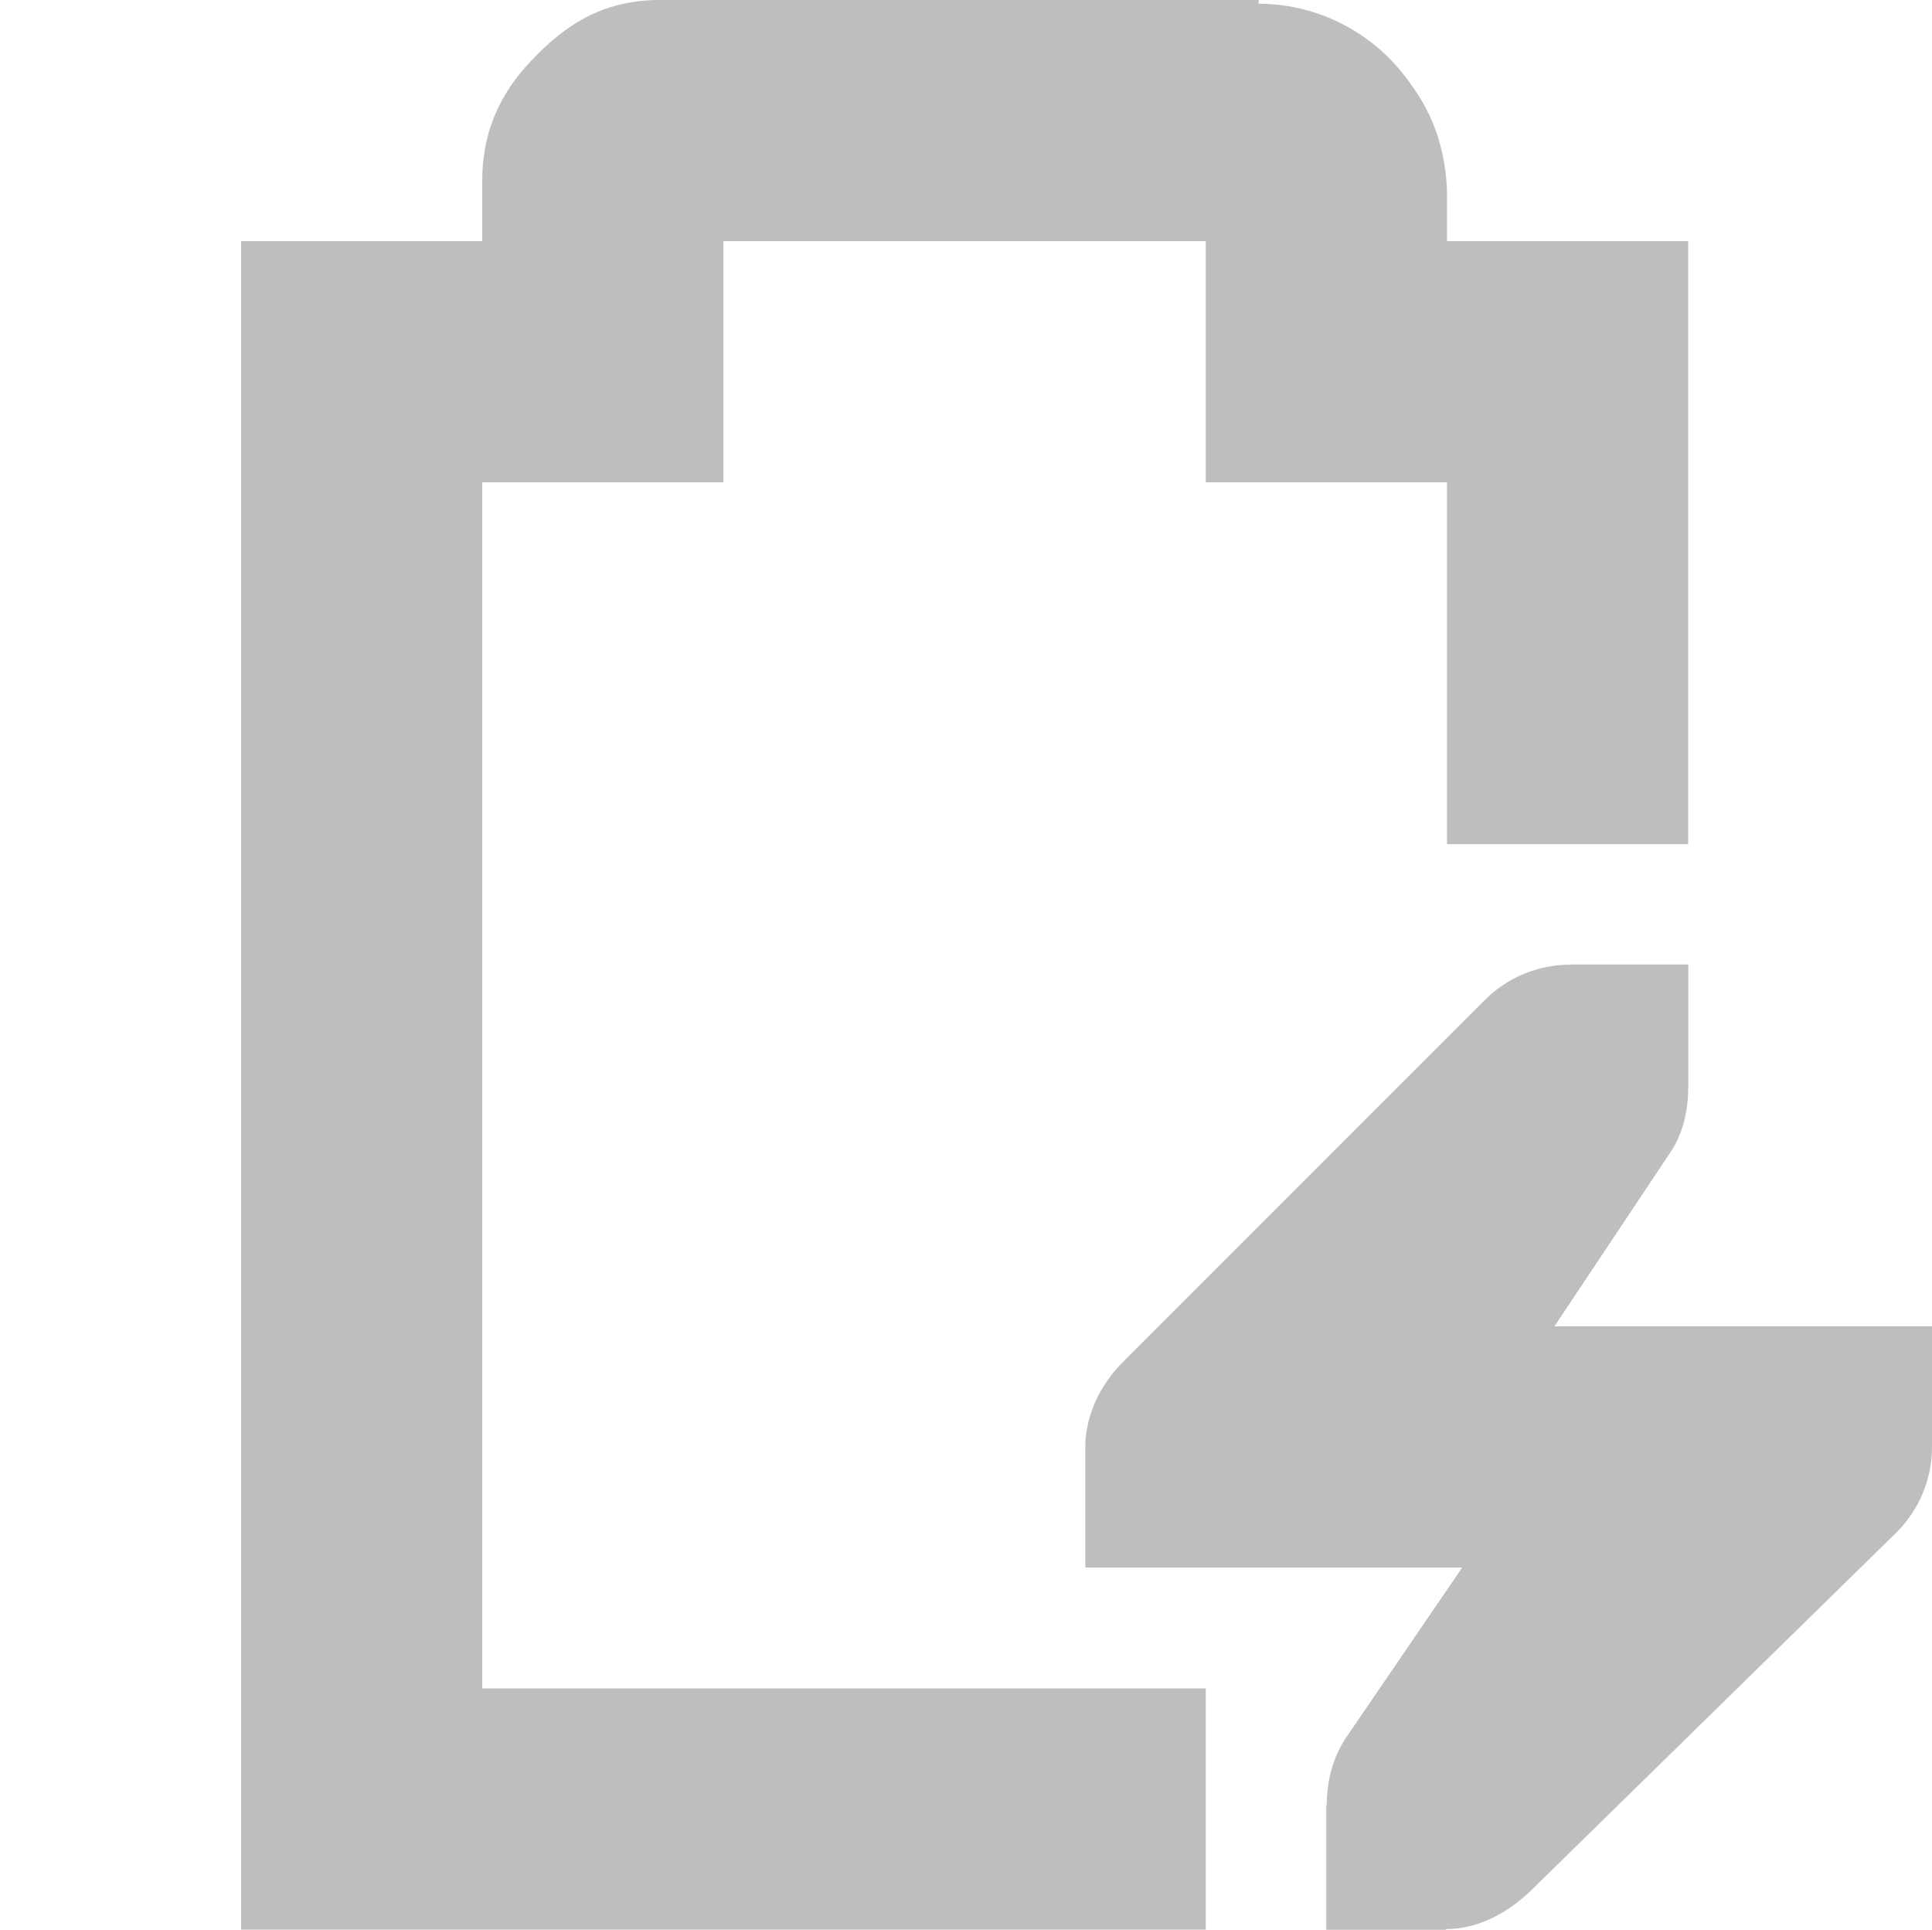
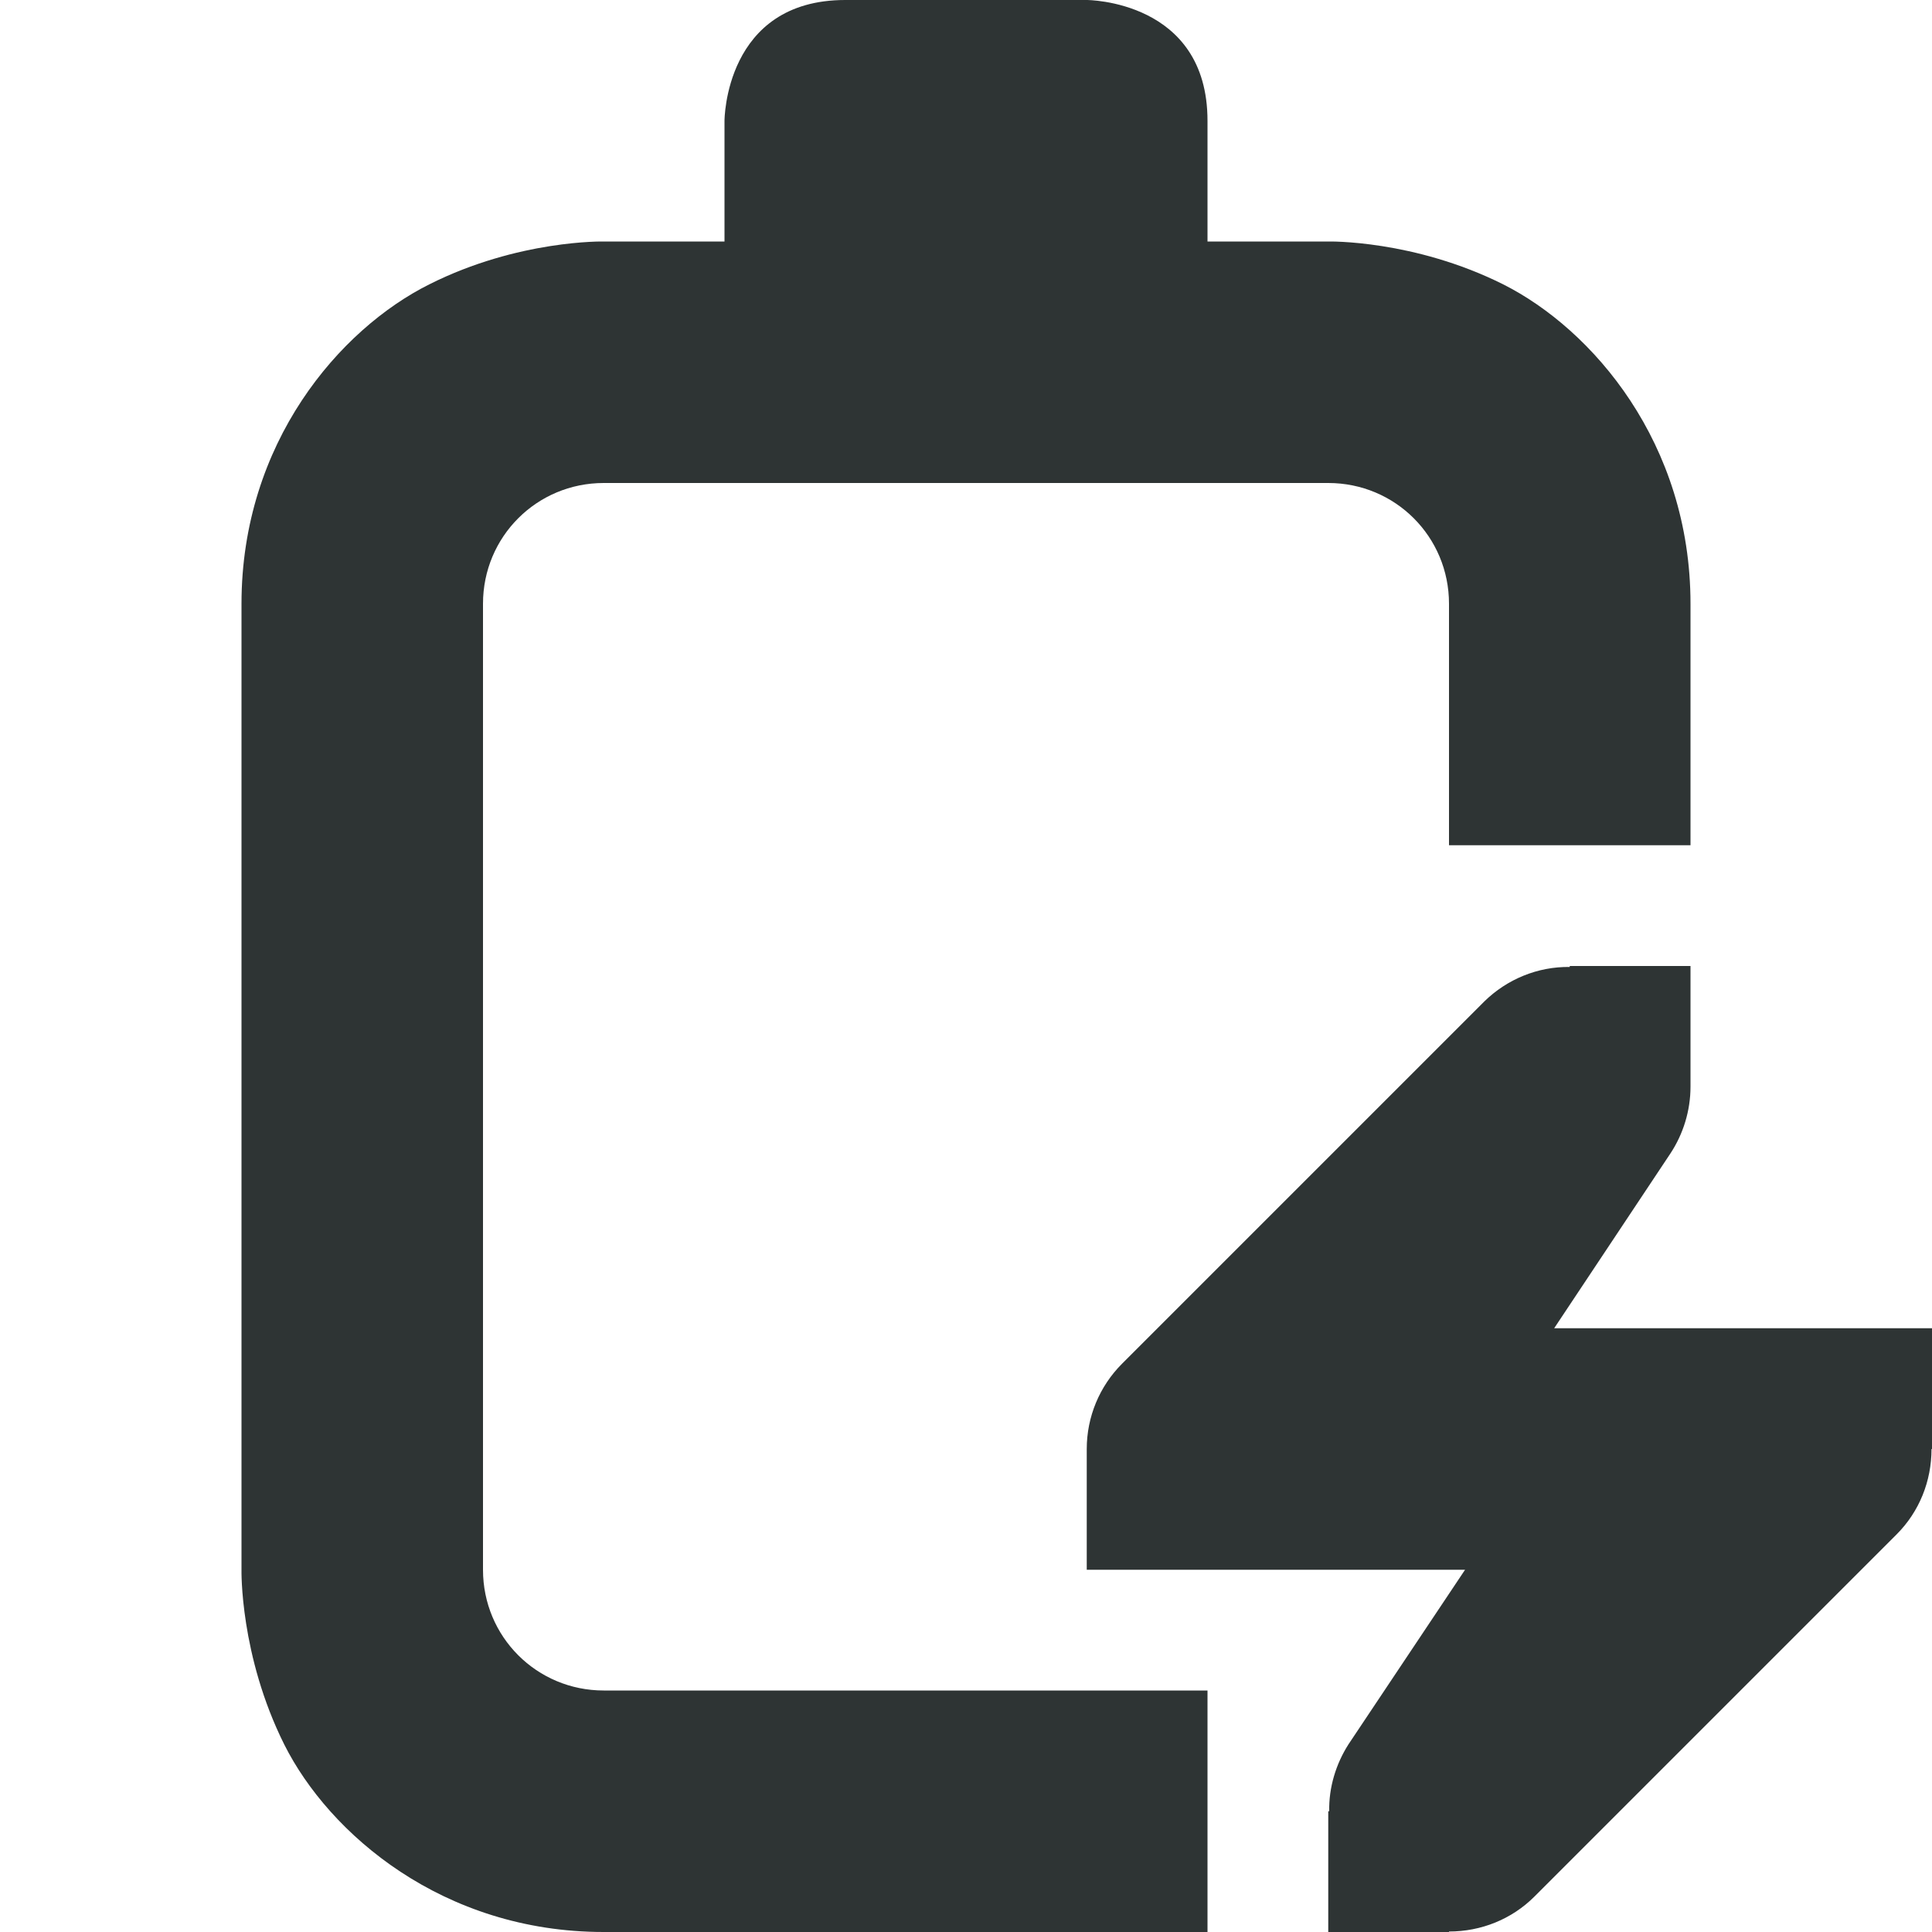
- <svg xmlns="http://www.w3.org/2000/svg" id="svg7384" height="16" width="16.021" version="1.1">
-   <defs id="defs11" />
-   <path style="color:#bebebe;font-variant-ligatures:normal;font-variant-position:normal;font-variant-caps:normal;font-variant-numeric:normal;font-variant-alternates:normal;font-feature-settings:normal;text-indent:0;text-decoration:none;text-decoration-line:none;text-decoration-style:solid;text-decoration-color:#000000;text-transform:none;text-orientation:mixed;dominant-baseline:auto;white-space:normal;shape-padding:0;isolation:auto;mix-blend-mode:normal;solid-color:#000000;fill:#bebebe;color-rendering:auto;image-rendering:auto;shape-rendering:auto;enable-background:accumulate;fill-opacity:1;opacity:1" d="m 13.021,7.997 v 0.002 c -0.014,-3.077e-4 -0.029,-3.077e-4 -0.043,0 -0.25,0.011 -0.487,0.114 -0.664,0.291 L 9.314,11.29 C 9.126,11.478 9,11.732 9,11.997 c -4.07e-5,0.005 -4.07e-5,0.01 0,0.016 v 0.984 h 1.021 1 1.104 l -0.959,1.404 c -0.113,0.167 -0.164,0.363 -0.164,0.564 h -0.004 L 10.998,16 h 0.992 v -0.006 c 0.261,0.002 0.511,-0.133 0.699,-0.313 l 3.031,-2.969 c 0.192,-0.188 0.301,-0.446 0.301,-0.715 3e-6,-0.001 3e-6,-0.003 0,-0.004 v -0.996 h -1 -1 -1.131 l 0.963,-1.445 C 13.963,9.387 14,9.194 14,8.997 c 2.3e-5,-0.004 2.3e-5,-0.008 0,-0.012 V 7.997 Z" id="path12871-5" />
-   <path d="M 5.47,0 C 4.98,0 4.674,0.228 4.439,0.469 c -0.24,0.24 -0.44,0.56 -0.44,1.03 v 0.5 h -1 -1 v 1 12 1 h 1 7 v -2 h -6 v -10 h 1 1 v -1 -1 h 4 v 1 1 h 1 1 v 3 h 2 v -4 -1 h -1 -1 v -0.375 -0.031 -0.031 c -0.024,-0.431 -0.17,-0.721 -0.406,-1 -0.224,-0.264 -0.627,-0.529 -1.156,-0.531 v -0.031 h -0.062 -4.906 z" style="color:#bebebe;text-indent:0;text-transform:none;fill:#bebebe" id="path10743" />
+ <svg xmlns="http://www.w3.org/2000/svg" height="16px" viewBox="0 0 16 16" width="16px">
+   <path d="m 7 0 c -1 0 -1 1 -1 1 v 1 h -1 s -0.707 -0.016 -1.445 0.355 c -0.742 0.371 -1.555 1.312 -1.555 2.645 v 8 s -0.016 0.707 0.355 1.449 c 0.371 0.738 1.312 1.551 2.645 1.551 h 5 v -2 h -5 c -0.555 0 -1 -0.445 -1 -1 v -8 c 0 -0.555 0.445 -1 1 -1 h 6 c 0.555 0 1 0.445 1 1 v 2 h 2 v -2 c 0 -1.332 -0.812 -2.273 -1.551 -2.645 c -0.742 -0.371 -1.449 -0.355 -1.449 -0.355 h -1 v -1 c 0 -1 -1 -1 -1 -1 z m 6 8 v 0.008 c -0.266 -0.004 -0.52 0.102 -0.707 0.285 l -3 3 c -0.188 0.188 -0.293 0.441 -0.293 0.707 v 1 h 3.133 l -0.965 1.445 c -0.105 0.164 -0.164 0.359 -0.16 0.555 h -0.008 v 1 h 1 v -0.004 c 0.266 0 0.52 -0.102 0.707 -0.289 l 3 -3 c 0.188 -0.188 0.289 -0.441 0.289 -0.707 h 0.004 v -1 h -3.129 l 0.961 -1.445 c 0.109 -0.164 0.168 -0.359 0.168 -0.555 v -1 z m 0 0" fill="#2e3434" />
</svg>
